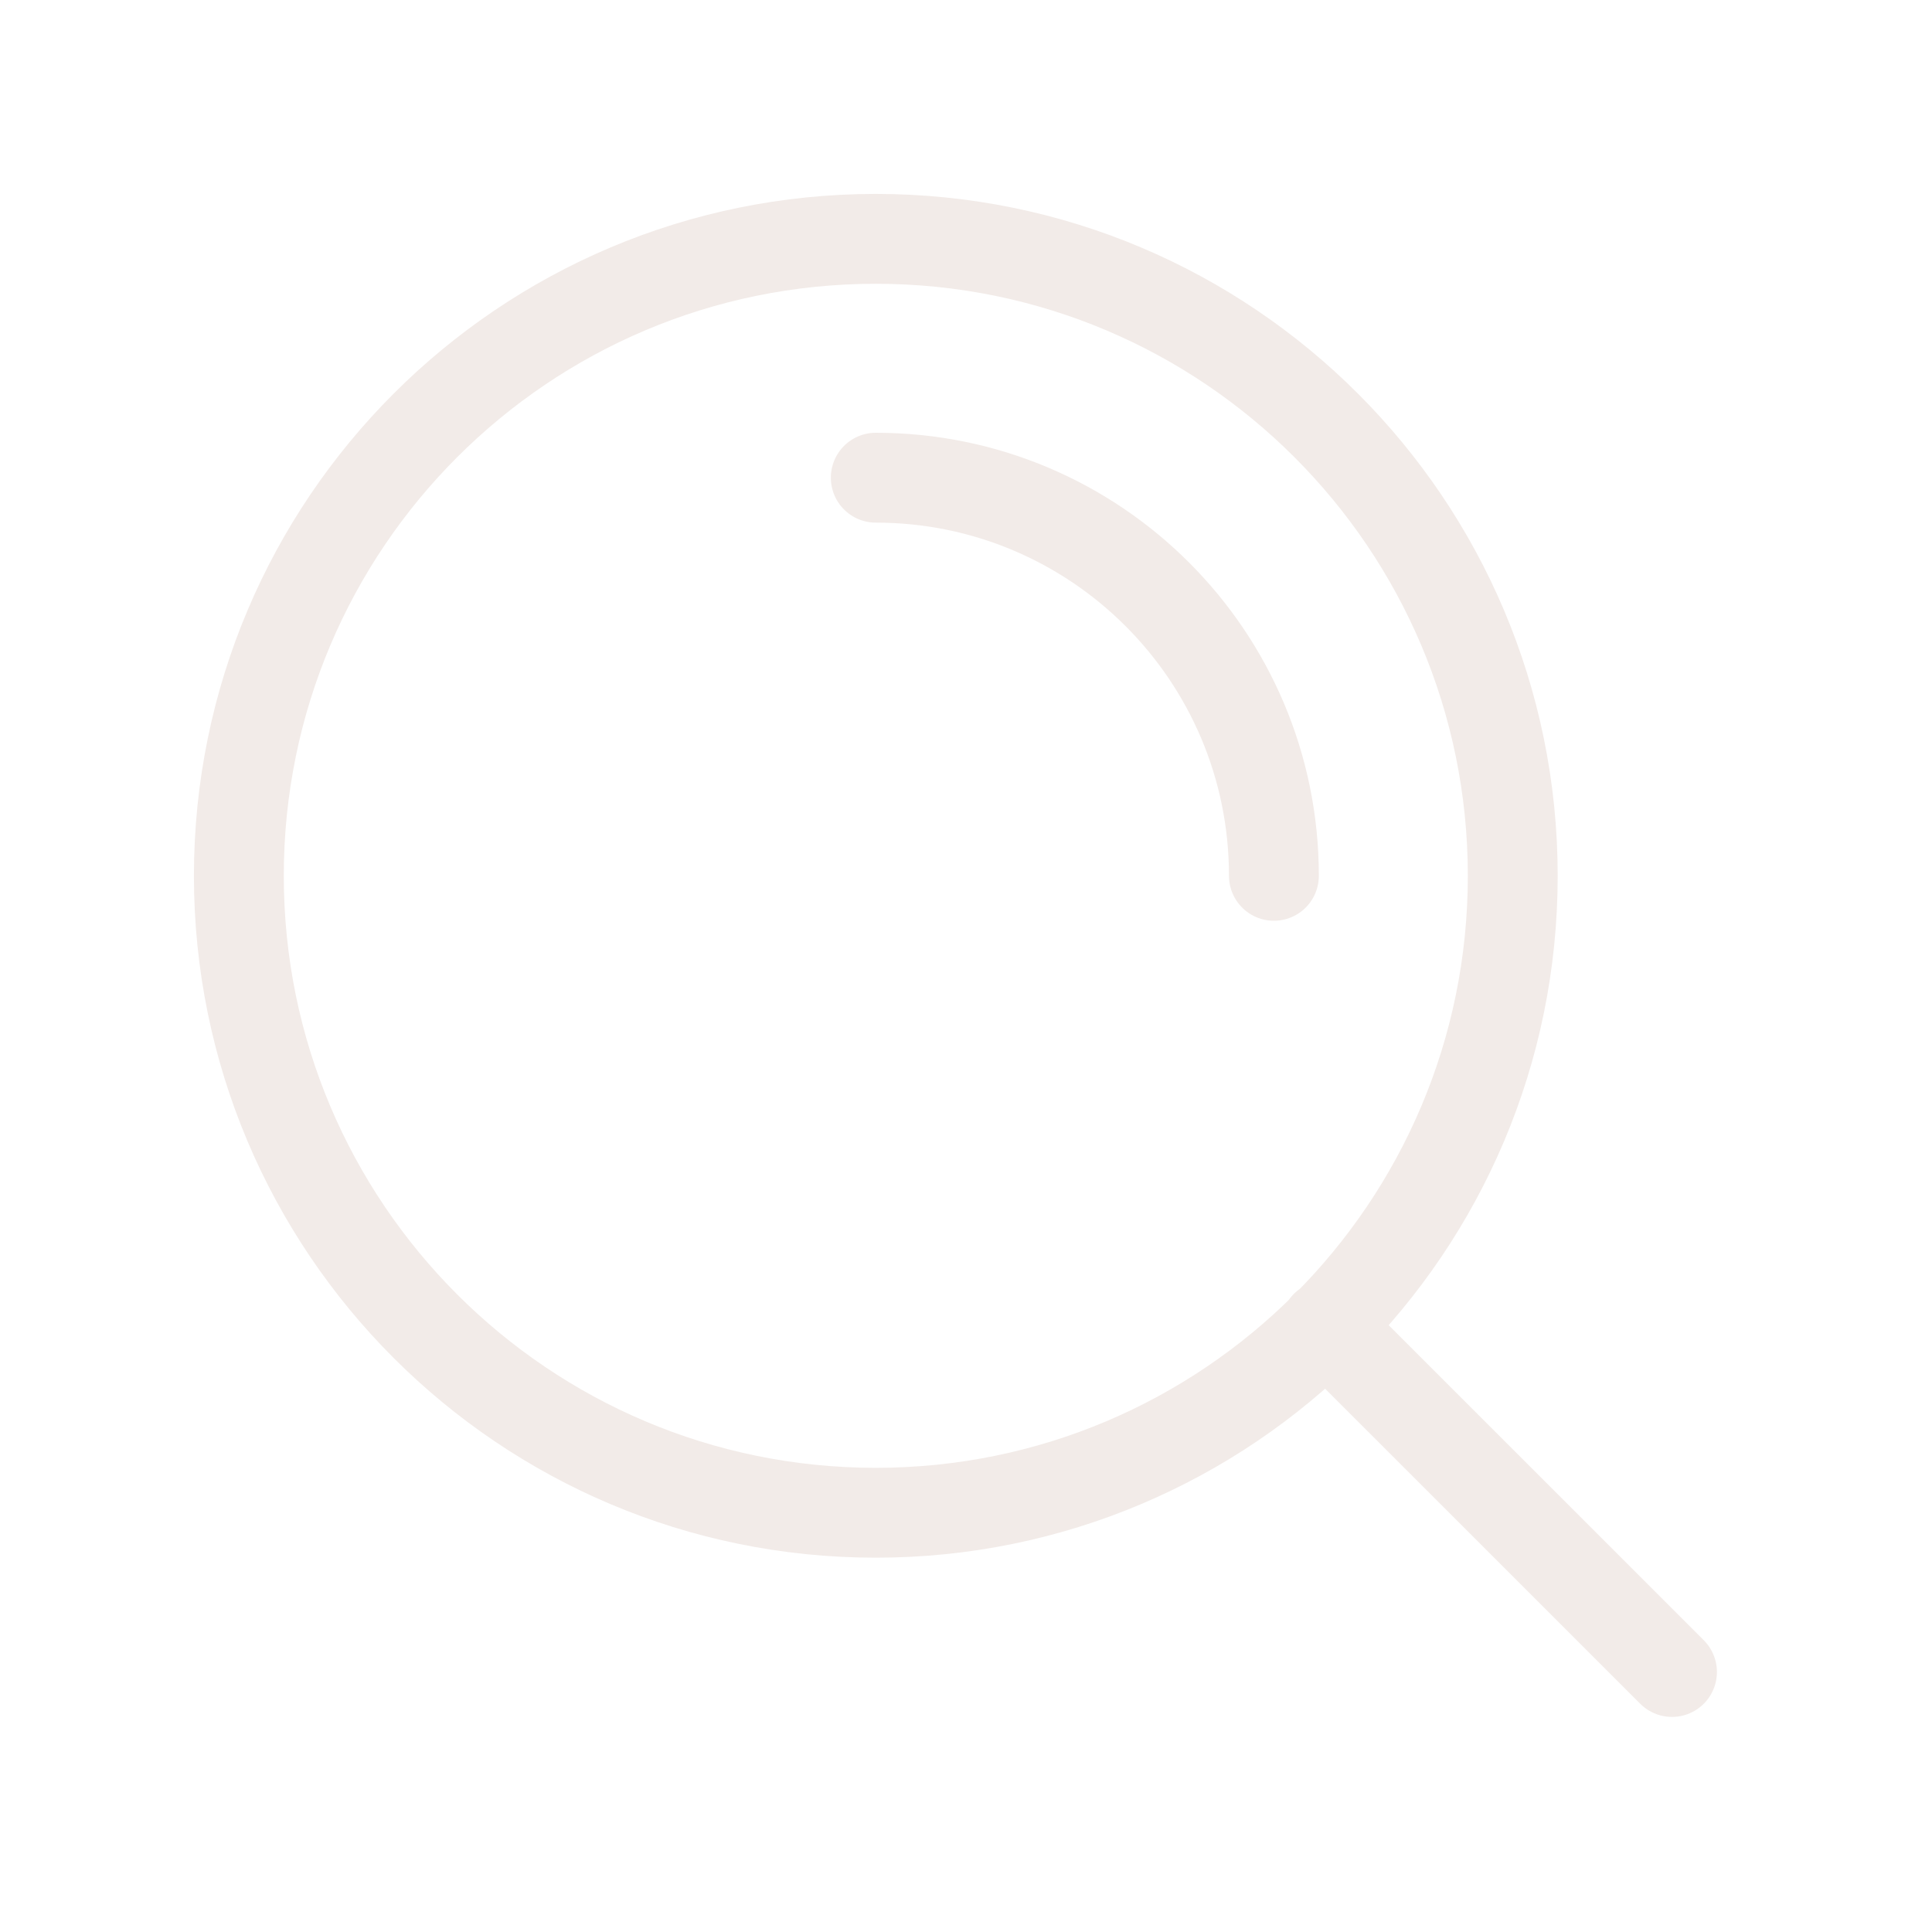
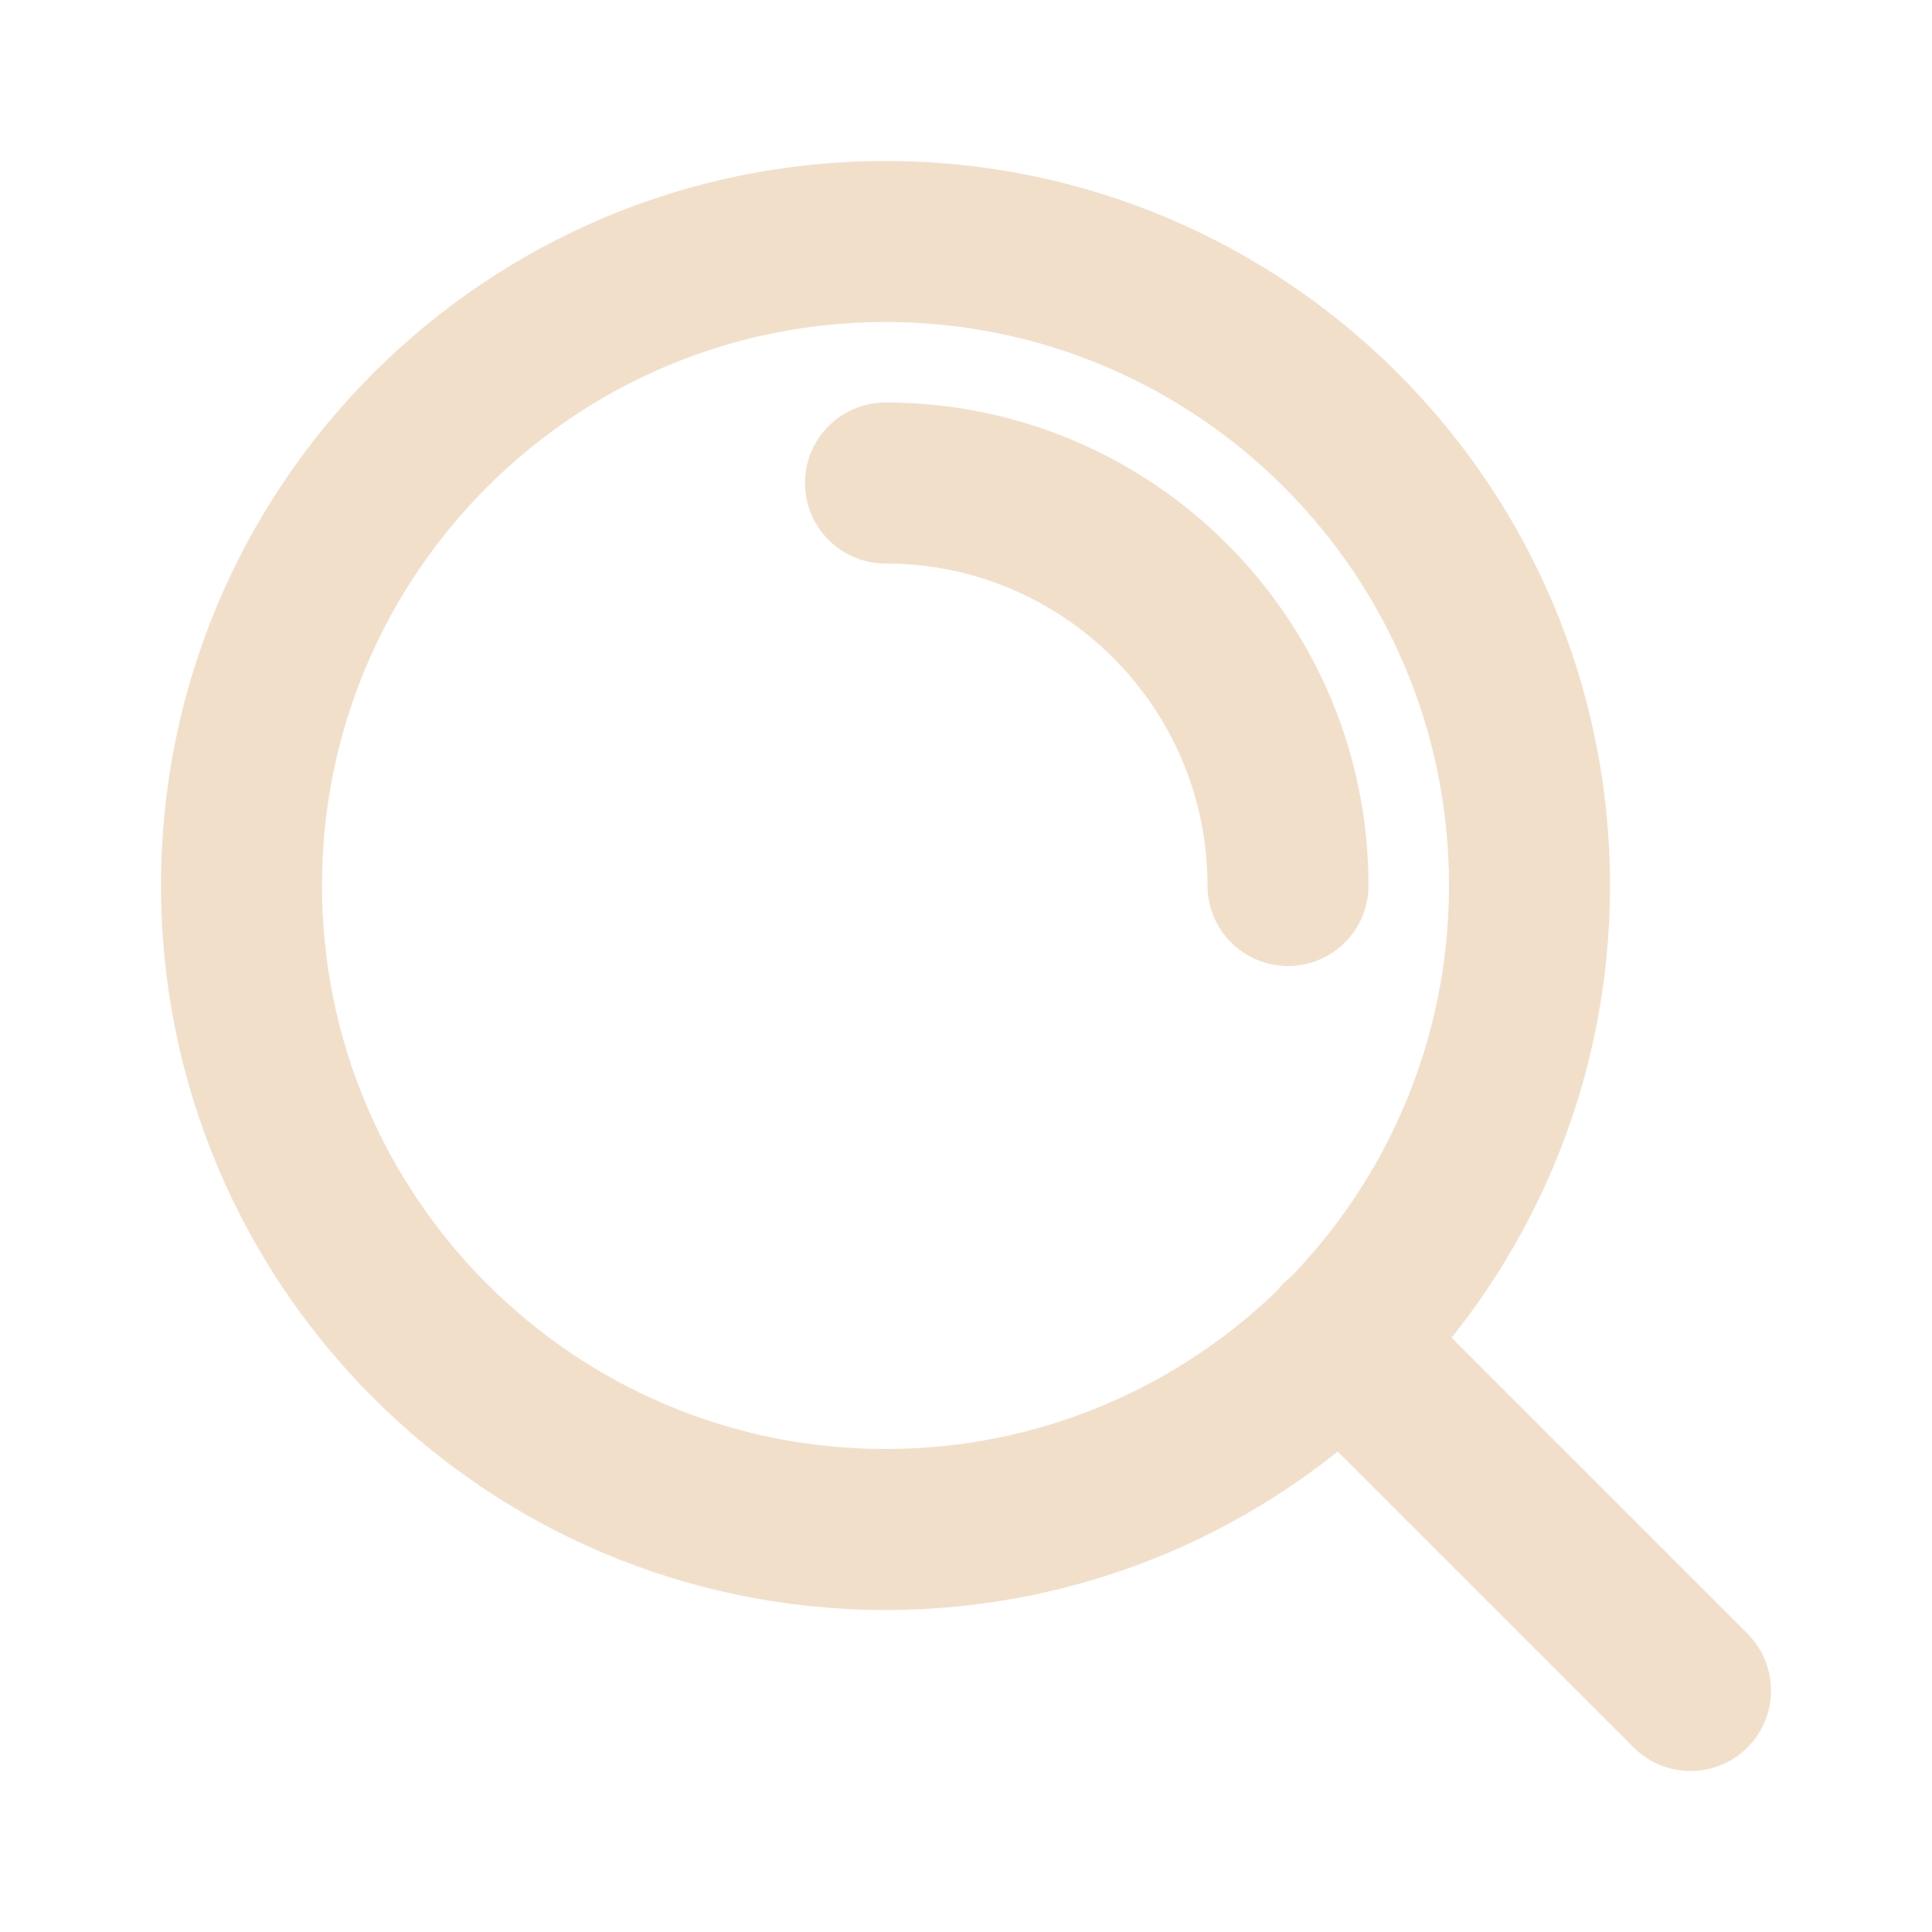
- <svg xmlns="http://www.w3.org/2000/svg" width="43" height="43" viewBox="0 0 43 43" fill="none">
-   <path d="M37.213 37.213L29.504 29.505M19.492 10.632C24.386 10.632 28.353 14.599 28.353 19.493M33.669 19.493C33.669 27.322 27.322 33.669 19.492 33.669C11.663 33.669 5.316 27.322 5.316 19.493C5.316 11.663 11.663 5.316 19.492 5.316C27.322 5.316 33.669 11.663 33.669 19.493Z" stroke="#F2EBE8" stroke-width="2" stroke-linecap="round" stroke-linejoin="round" />
+ <svg xmlns="http://www.w3.org/2000/svg" width="24" height="24" viewBox="0 0 24 24" fill="none">
+   <path d="M21 21L16.65 16.65M11 6C13.761 6 16 8.239 16 11M19 11C19 15.418 15.418 19 11 19C6.582 19 3 15.418 3 11C3 6.582 6.582 3 11 3C15.418 3 19 6.582 19 11Z" stroke="#F2DFCA" stroke-width="2" stroke-linecap="round" stroke-linejoin="round" />
</svg>
